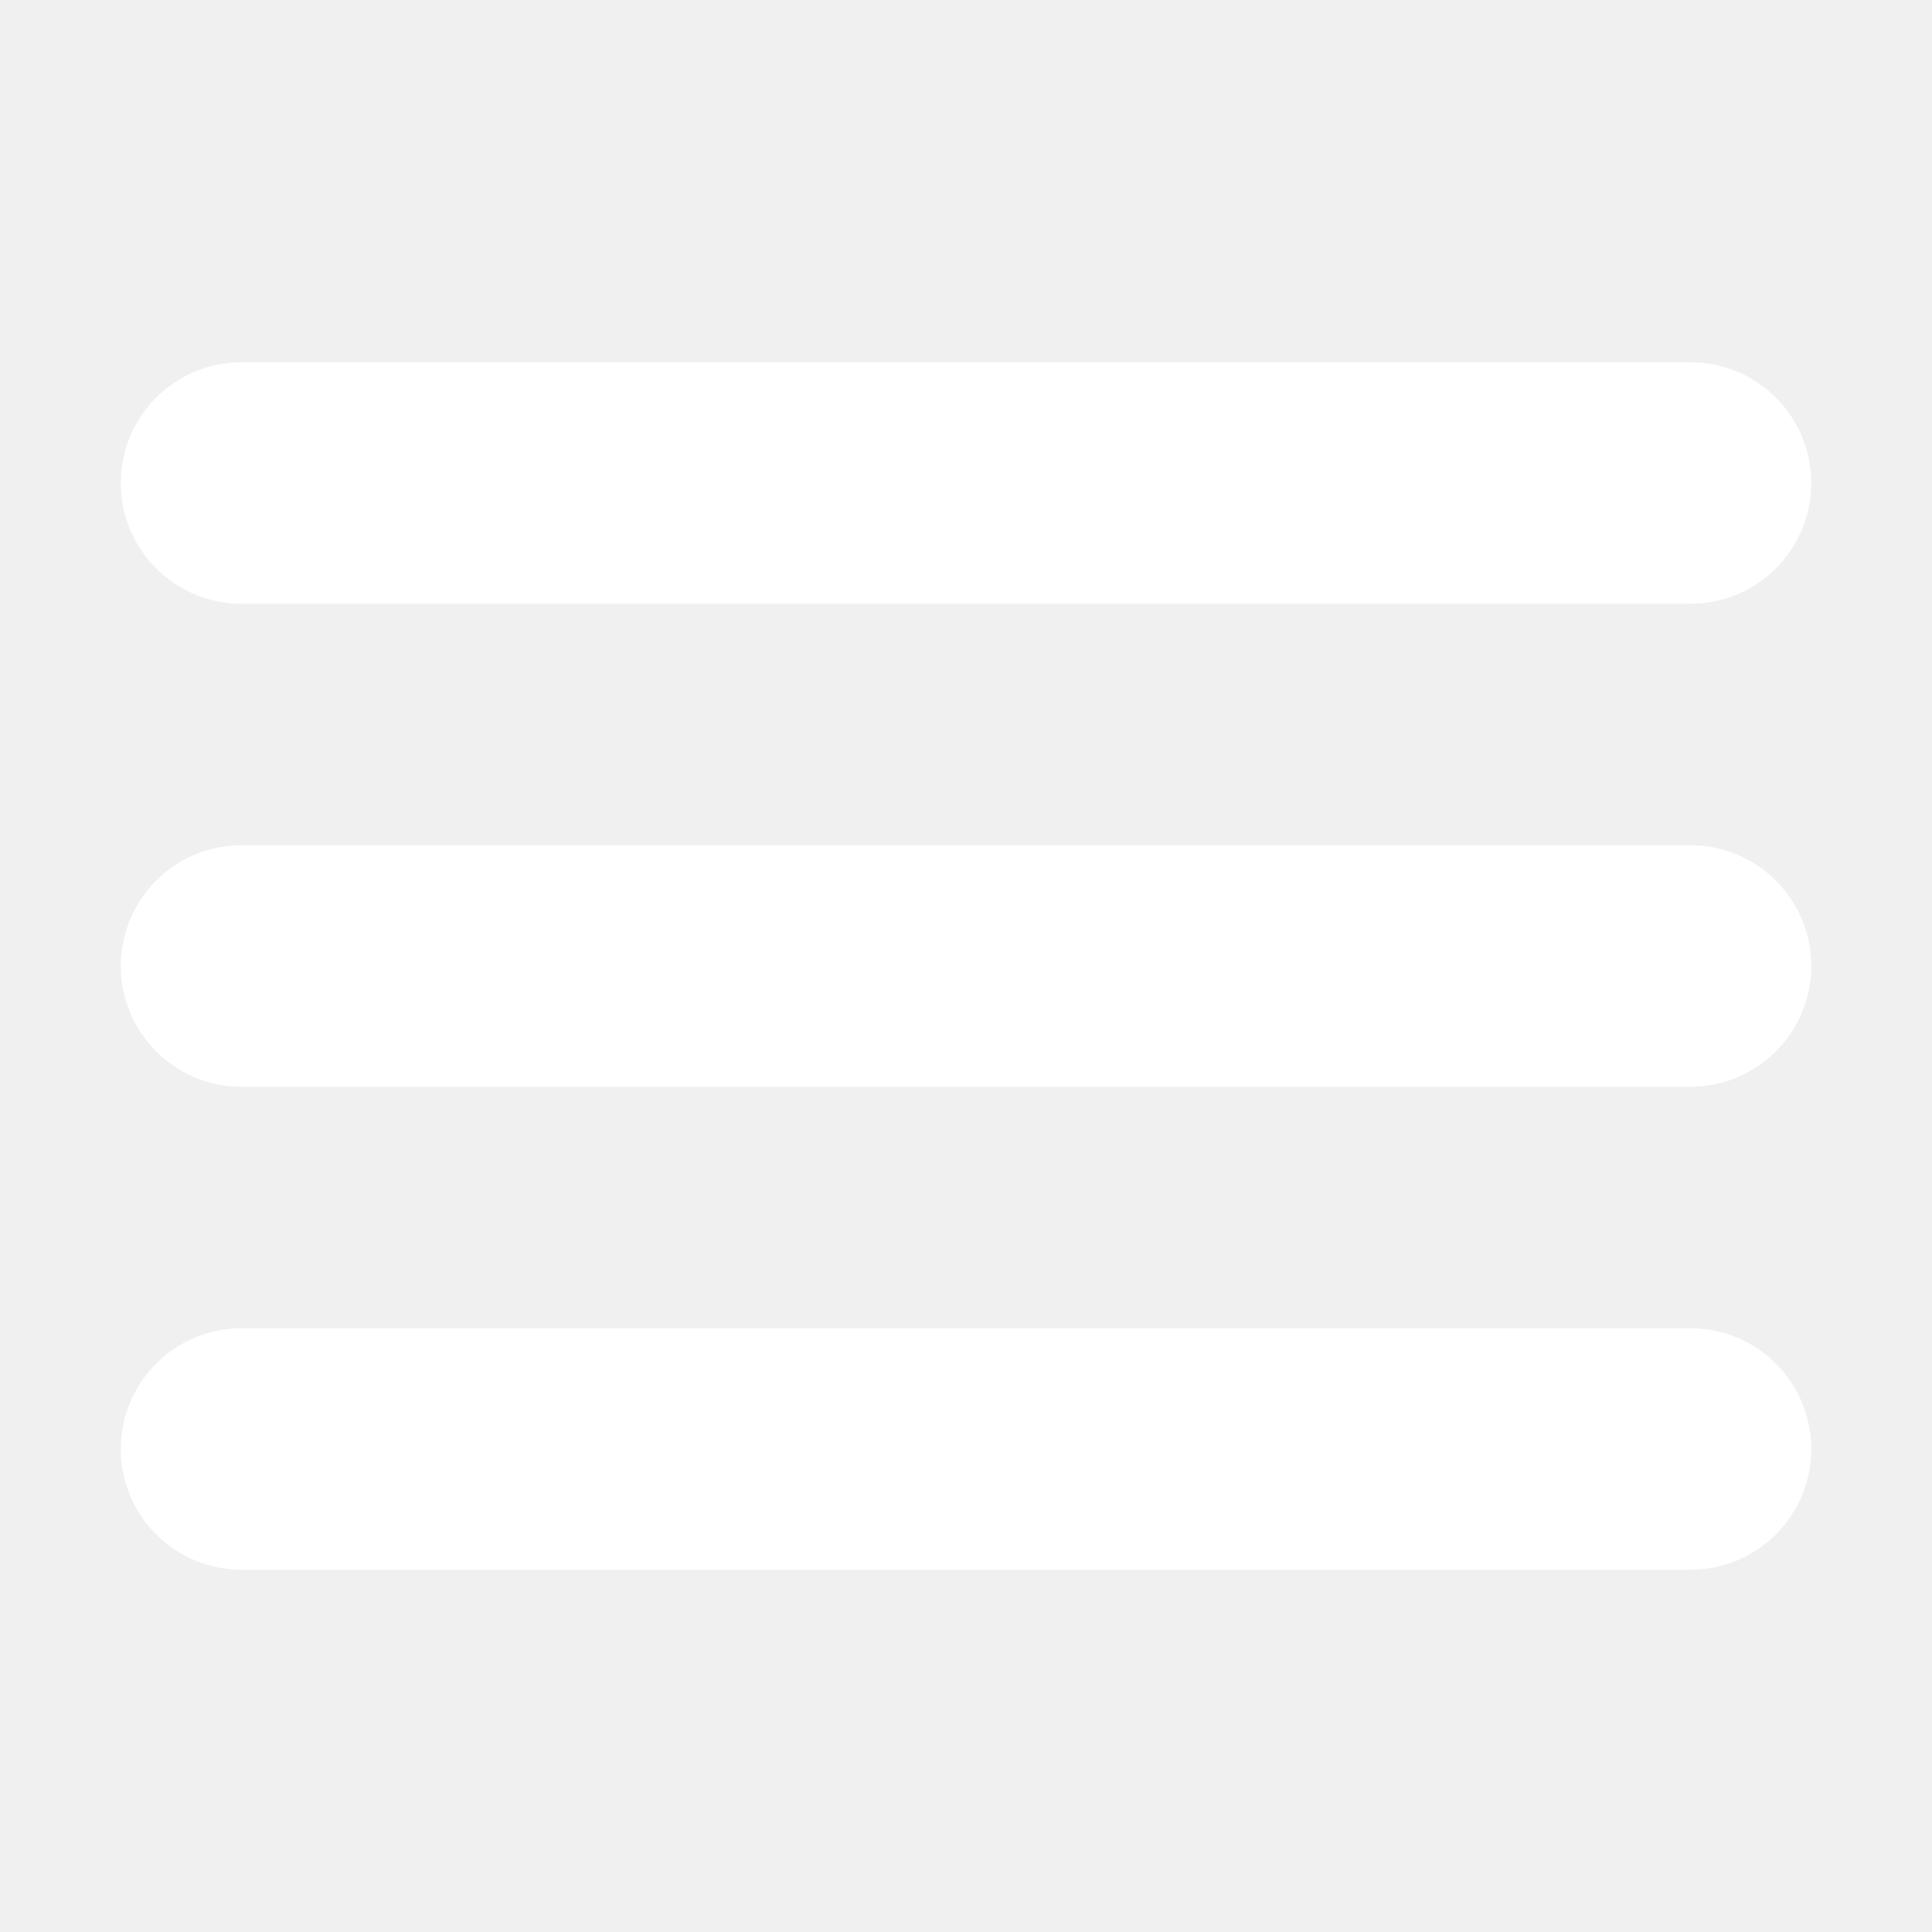
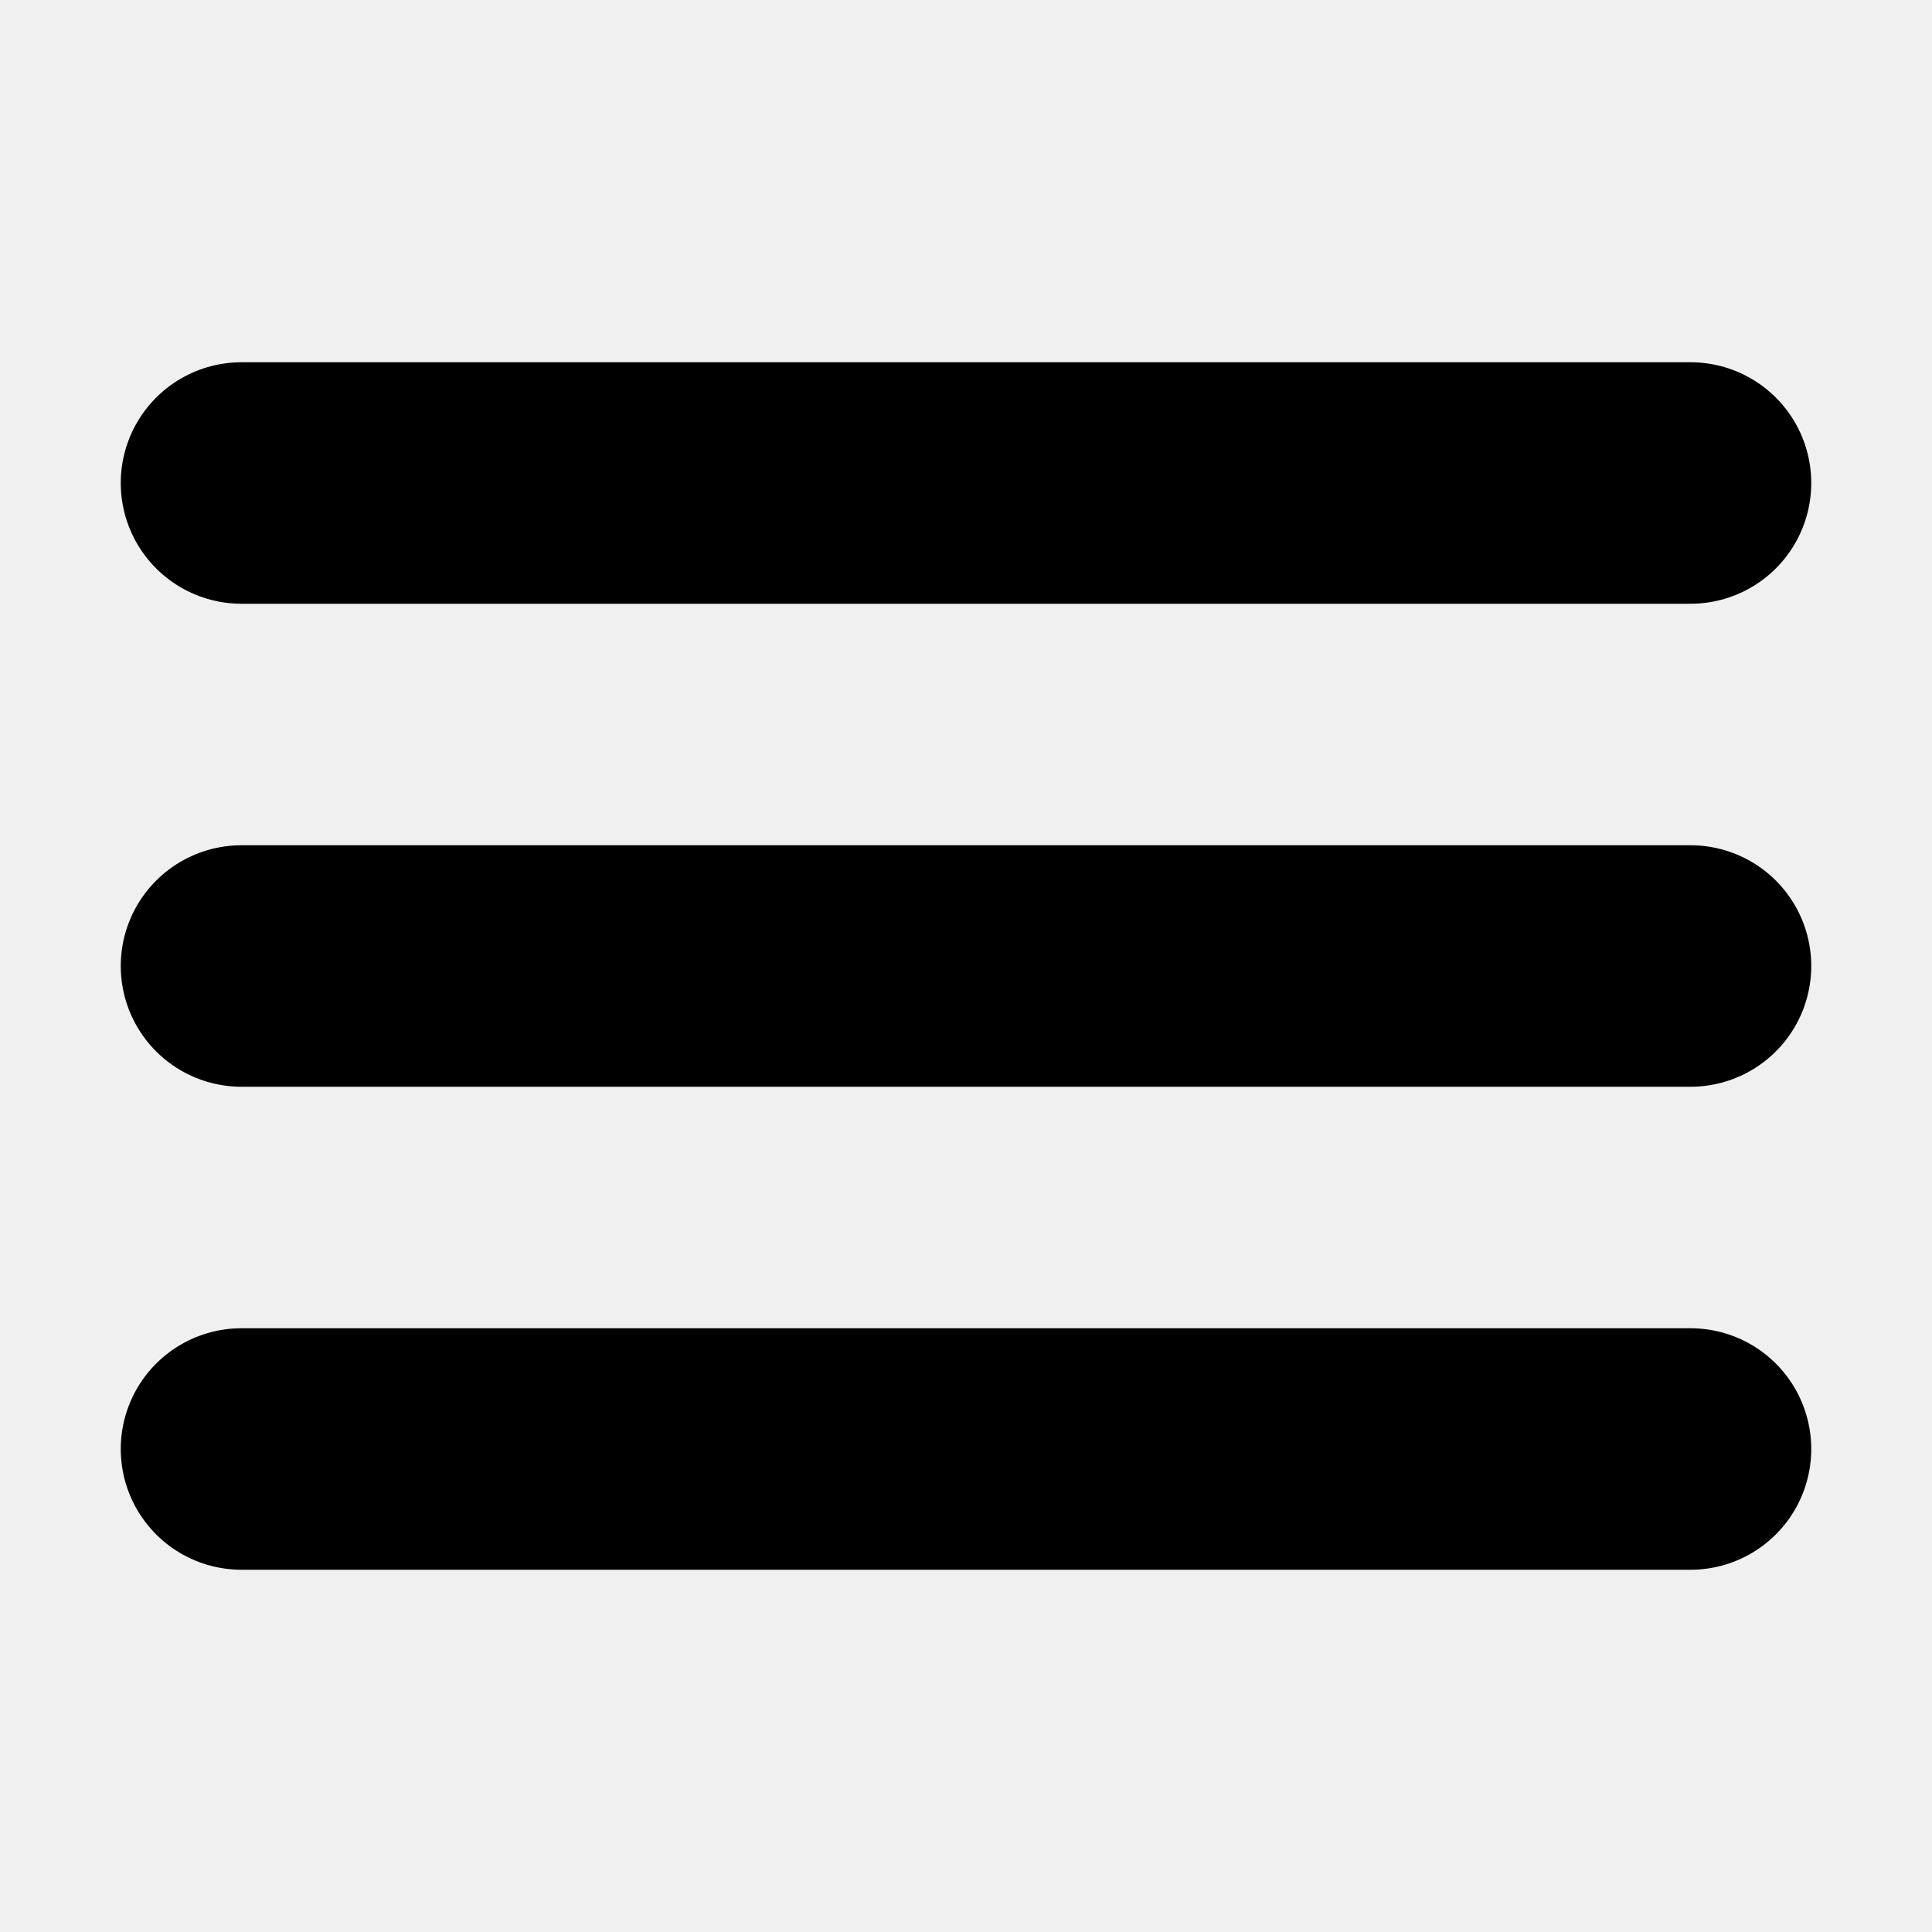
- <svg xmlns="http://www.w3.org/2000/svg" width="32" height="32" viewBox="0 0 24 24" fill="none" stroke="white" stroke-width="3" stroke-linecap="round" stroke-linejoin="round" class="feather feather-menu">
+ <svg xmlns="http://www.w3.org/2000/svg" width="32" height="32" viewBox="0 0 24 24" fill="none" stroke="black" stroke-width="3" stroke-linecap="round" stroke-linejoin="round" class="feather feather-menu">
  <line x1="3" y1="12" x2="21" y2="12" />
  <line x1="3" y1="6" x2="21" y2="6" />
  <line x1="3" y1="18" x2="21" y2="18" />
</svg>
